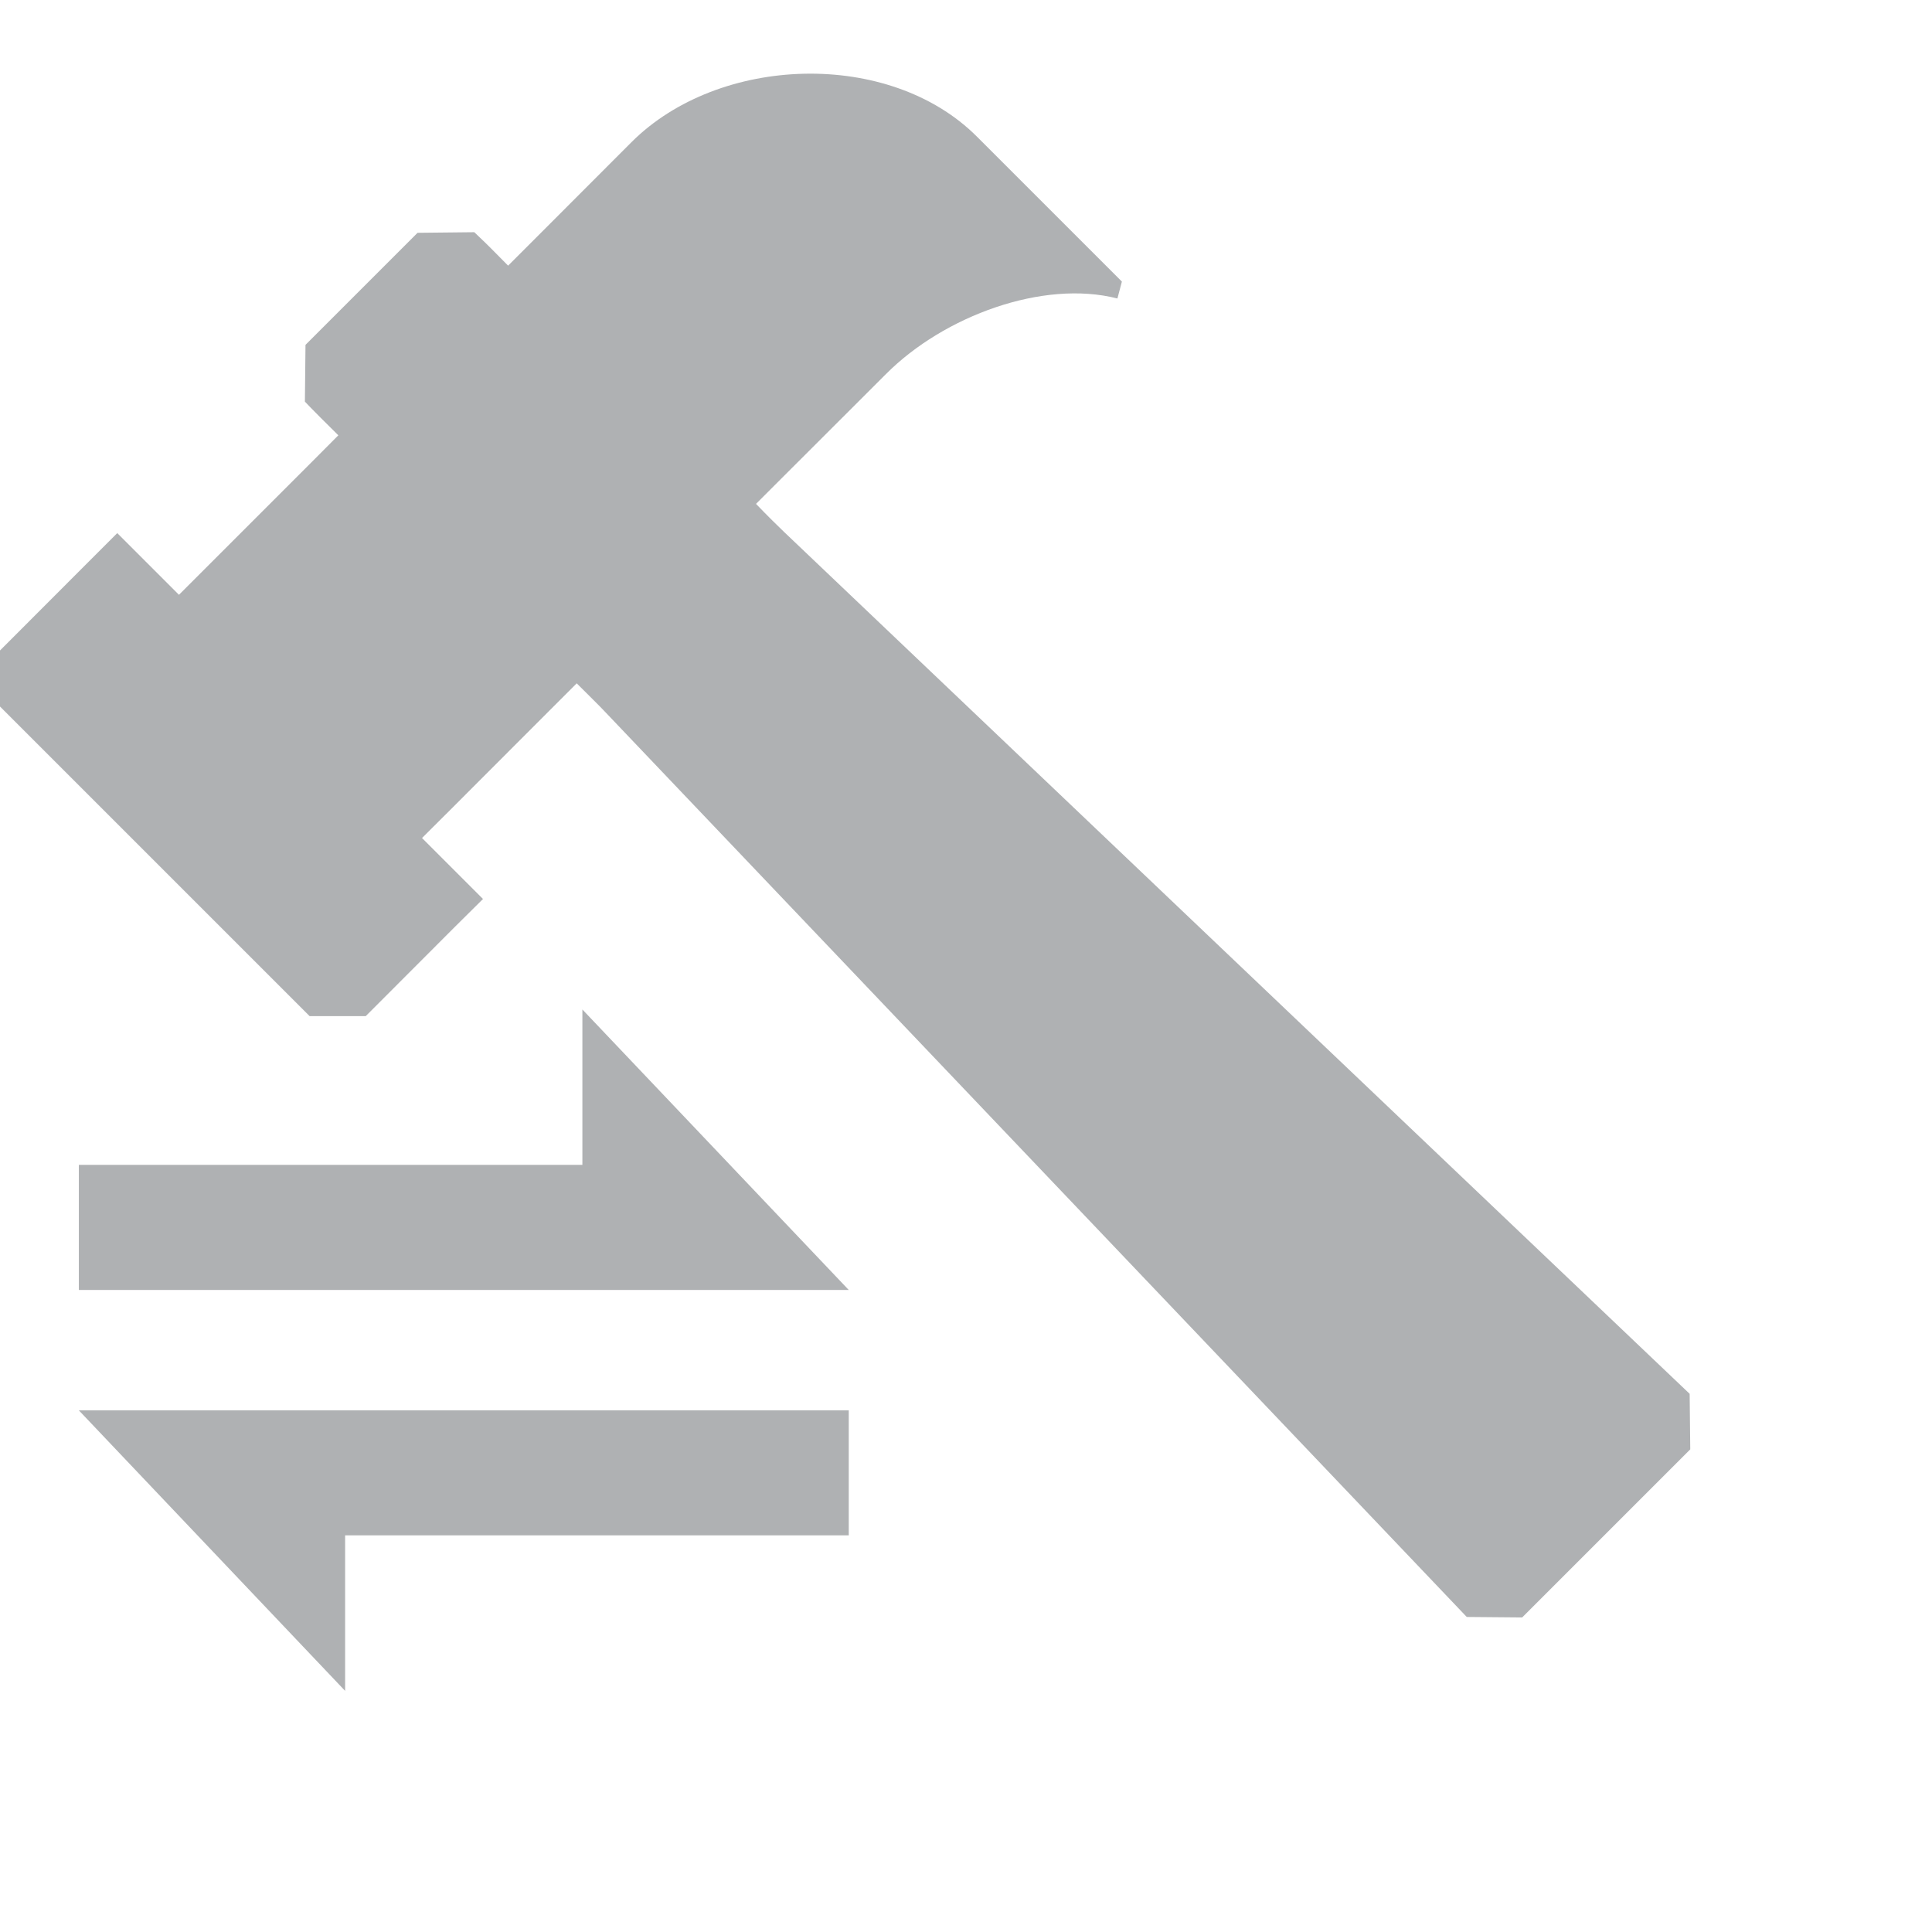
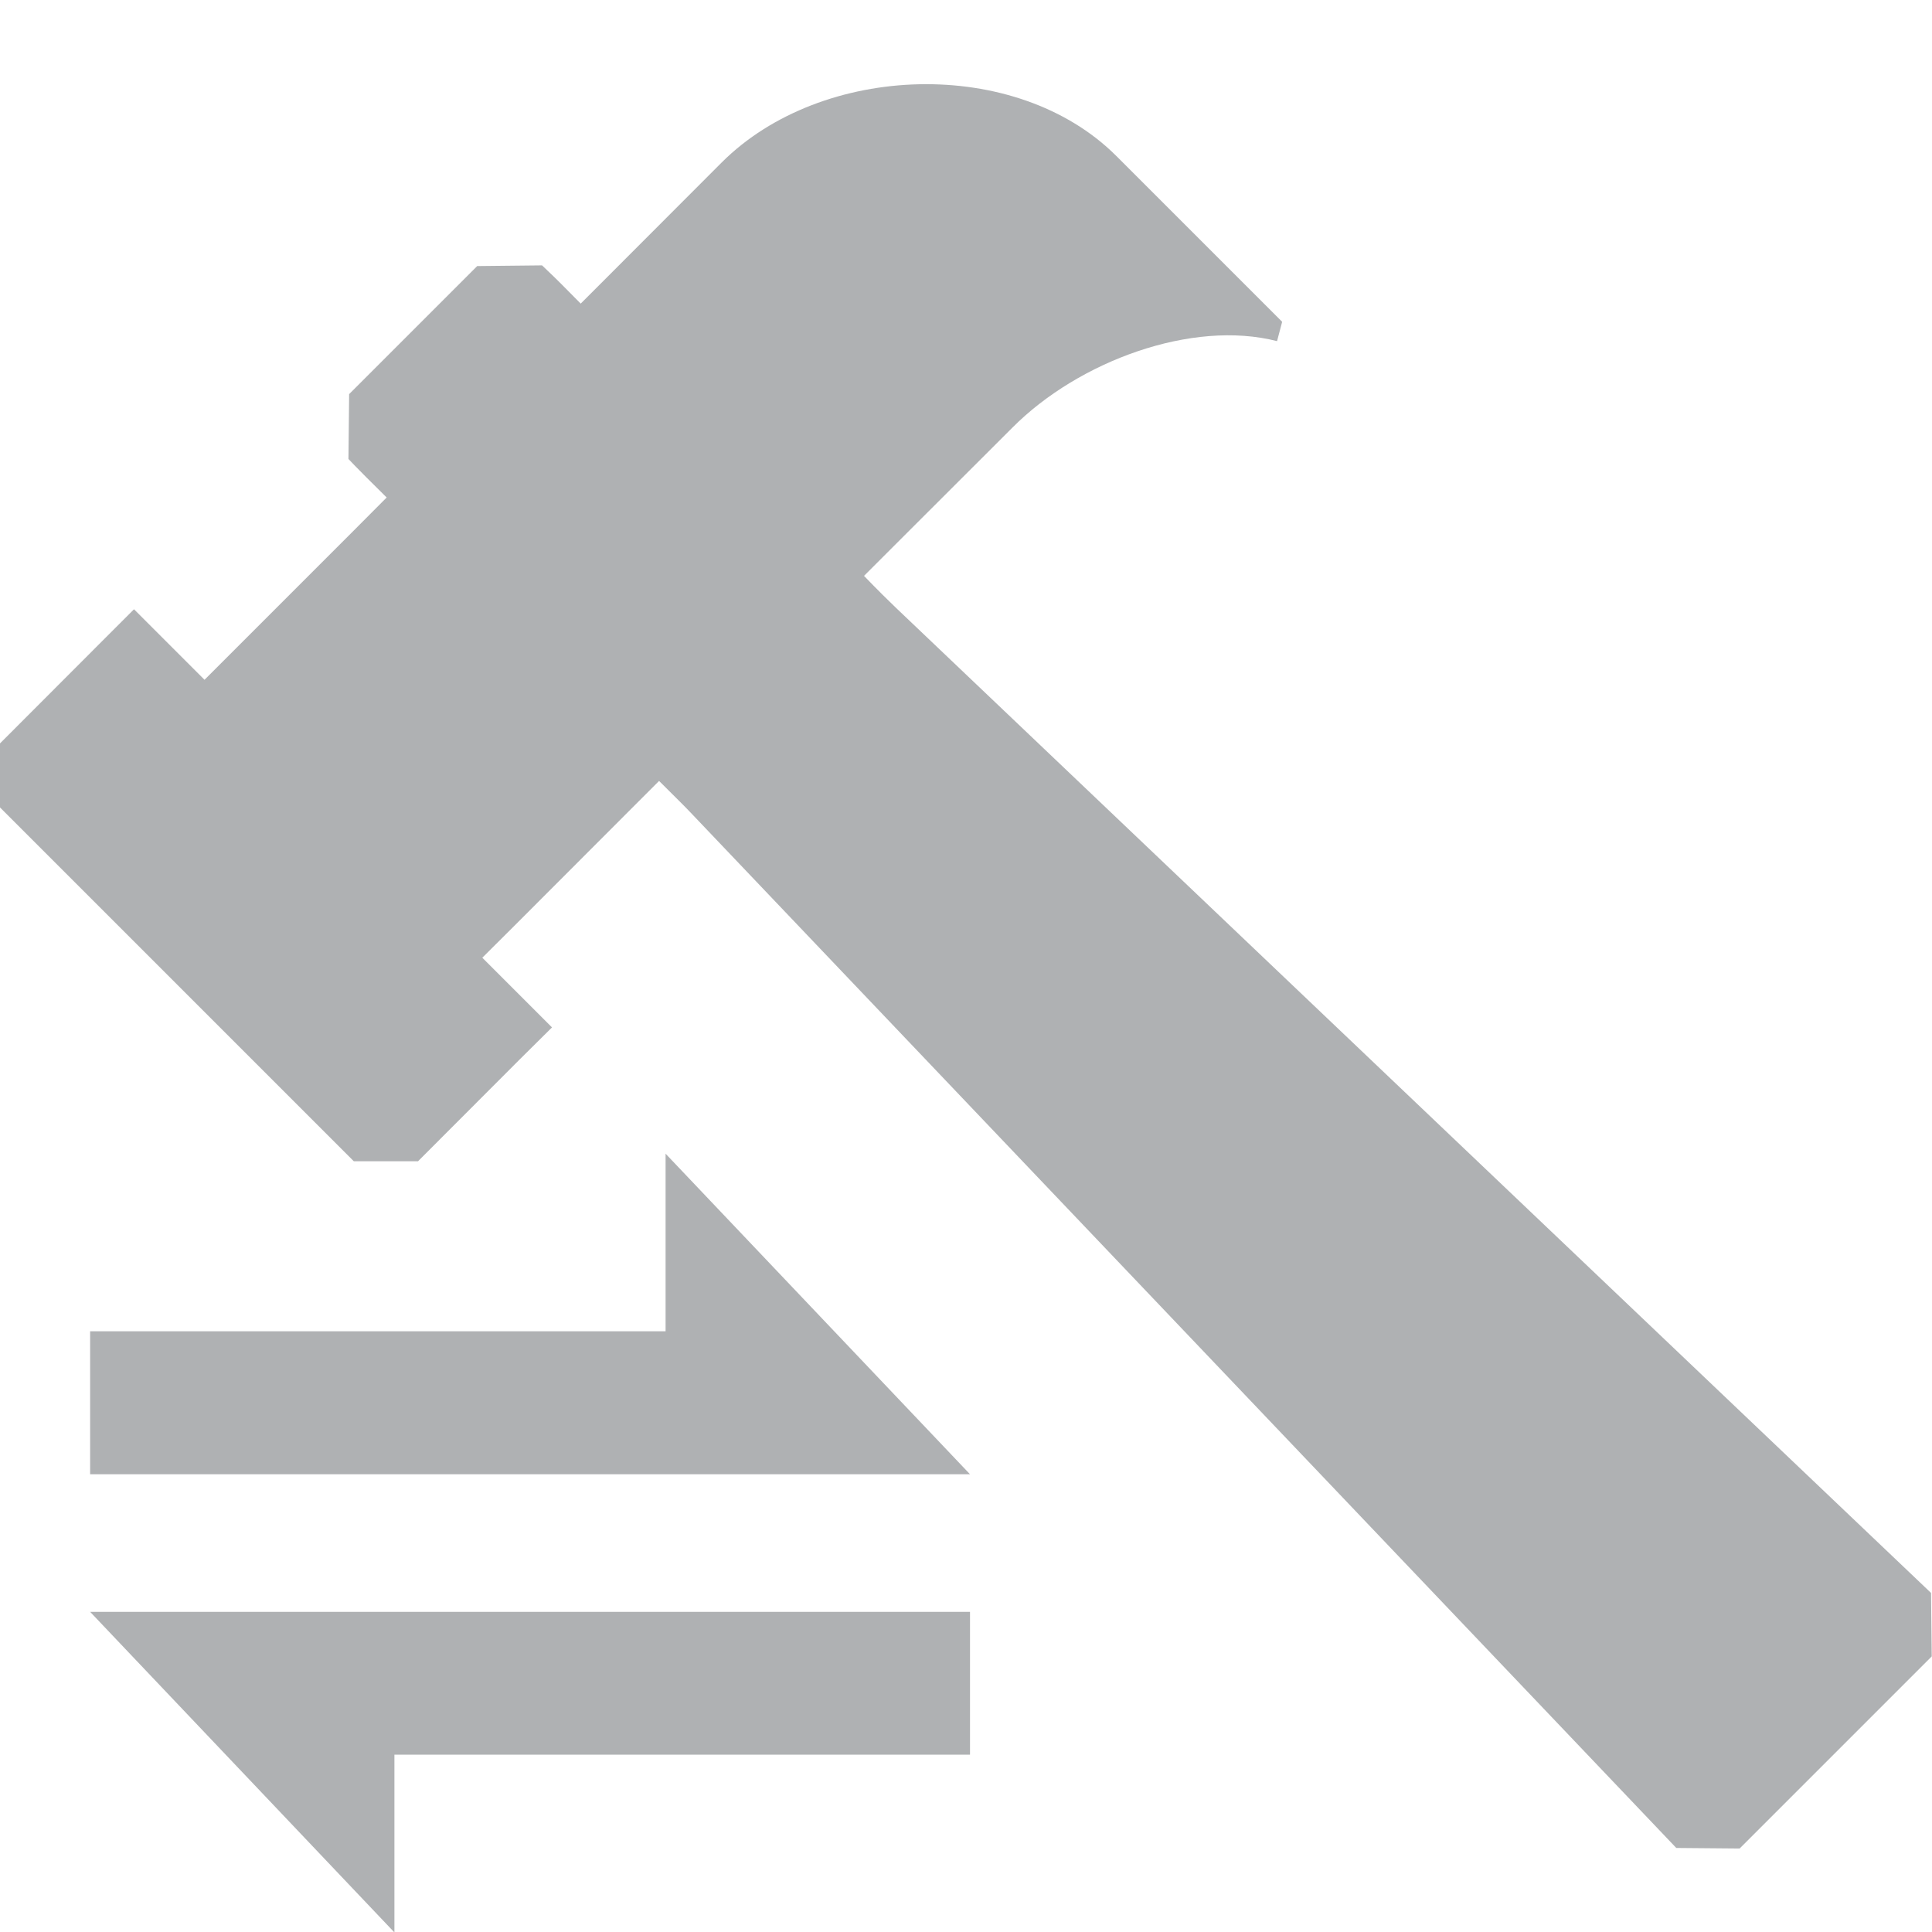
- <svg xmlns="http://www.w3.org/2000/svg" width="16px" height="16px" viewBox="0 0 16 16" version="1.1">
+ <svg xmlns="http://www.w3.org/2000/svg" width="16px" height="16px" viewBox="0 0 14 14" version="1.1">
  <g id="Icon" stroke="none" stroke-width="1" fill="none" fill-rule="evenodd">
    <g id="IDEA" transform="translate(-11, -160)" fill="#AFB1B3" fill-rule="nonzero">
      <g id="dev_start备份-8" transform="translate(11, 160)">
        <path d="M12.606,13.395 L13.998,12.003 L13.993,11.543 L6.493,4.405 C6.441,4.355 6.363,4.279 6.261,4.173 L6.487,3.947 L7.337,3.098 C7.817,2.616 8.639,2.314 9.254,2.472 L9.291,2.332 L8.09,1.131 C7.365,0.406 5.955,0.453 5.23,1.177 L4.445,1.963 L4.208,2.2 C4.098,2.088 4.02,2.01 3.975,1.968 L3.928,1.923 L3.458,1.928 L2.53,2.856 L2.525,3.326 L2.57,3.373 C2.607,3.411 2.684,3.489 2.802,3.605 L2.565,3.843 L1.715,4.693 L1.482,4.926 L1.249,4.693 L1.203,4.647 L0.971,4.415 L0.739,4.647 L0,5.387 L0,5.851 L2.564,8.415 L3.029,8.415 L3.768,7.675 L4,7.445 L3.768,7.213 L3.728,7.173 L3.495,6.94 L3.728,6.708 L4.548,5.887 L4.776,5.659 C4.886,5.769 4.964,5.845 5.007,5.891 L12.147,13.391 L12.606,13.395 Z" id="路径" />
        <path d="M3.342,7.993 L3.342,14.369 L1.019,12.164 L2.307,12.164 L2.307,7.993 L3.342,7.993 Z M4.339,7.993 L6.662,10.199 L5.375,10.199 L5.375,14.369 L4.339,14.369 L4.339,7.993 Z" id="形状结合" transform="translate(3.840705, 11.18137) scale(-1, 1) rotate(-90) translate(-3.840705, -11.18137) " />
      </g>
    </g>
  </g>
</svg>
